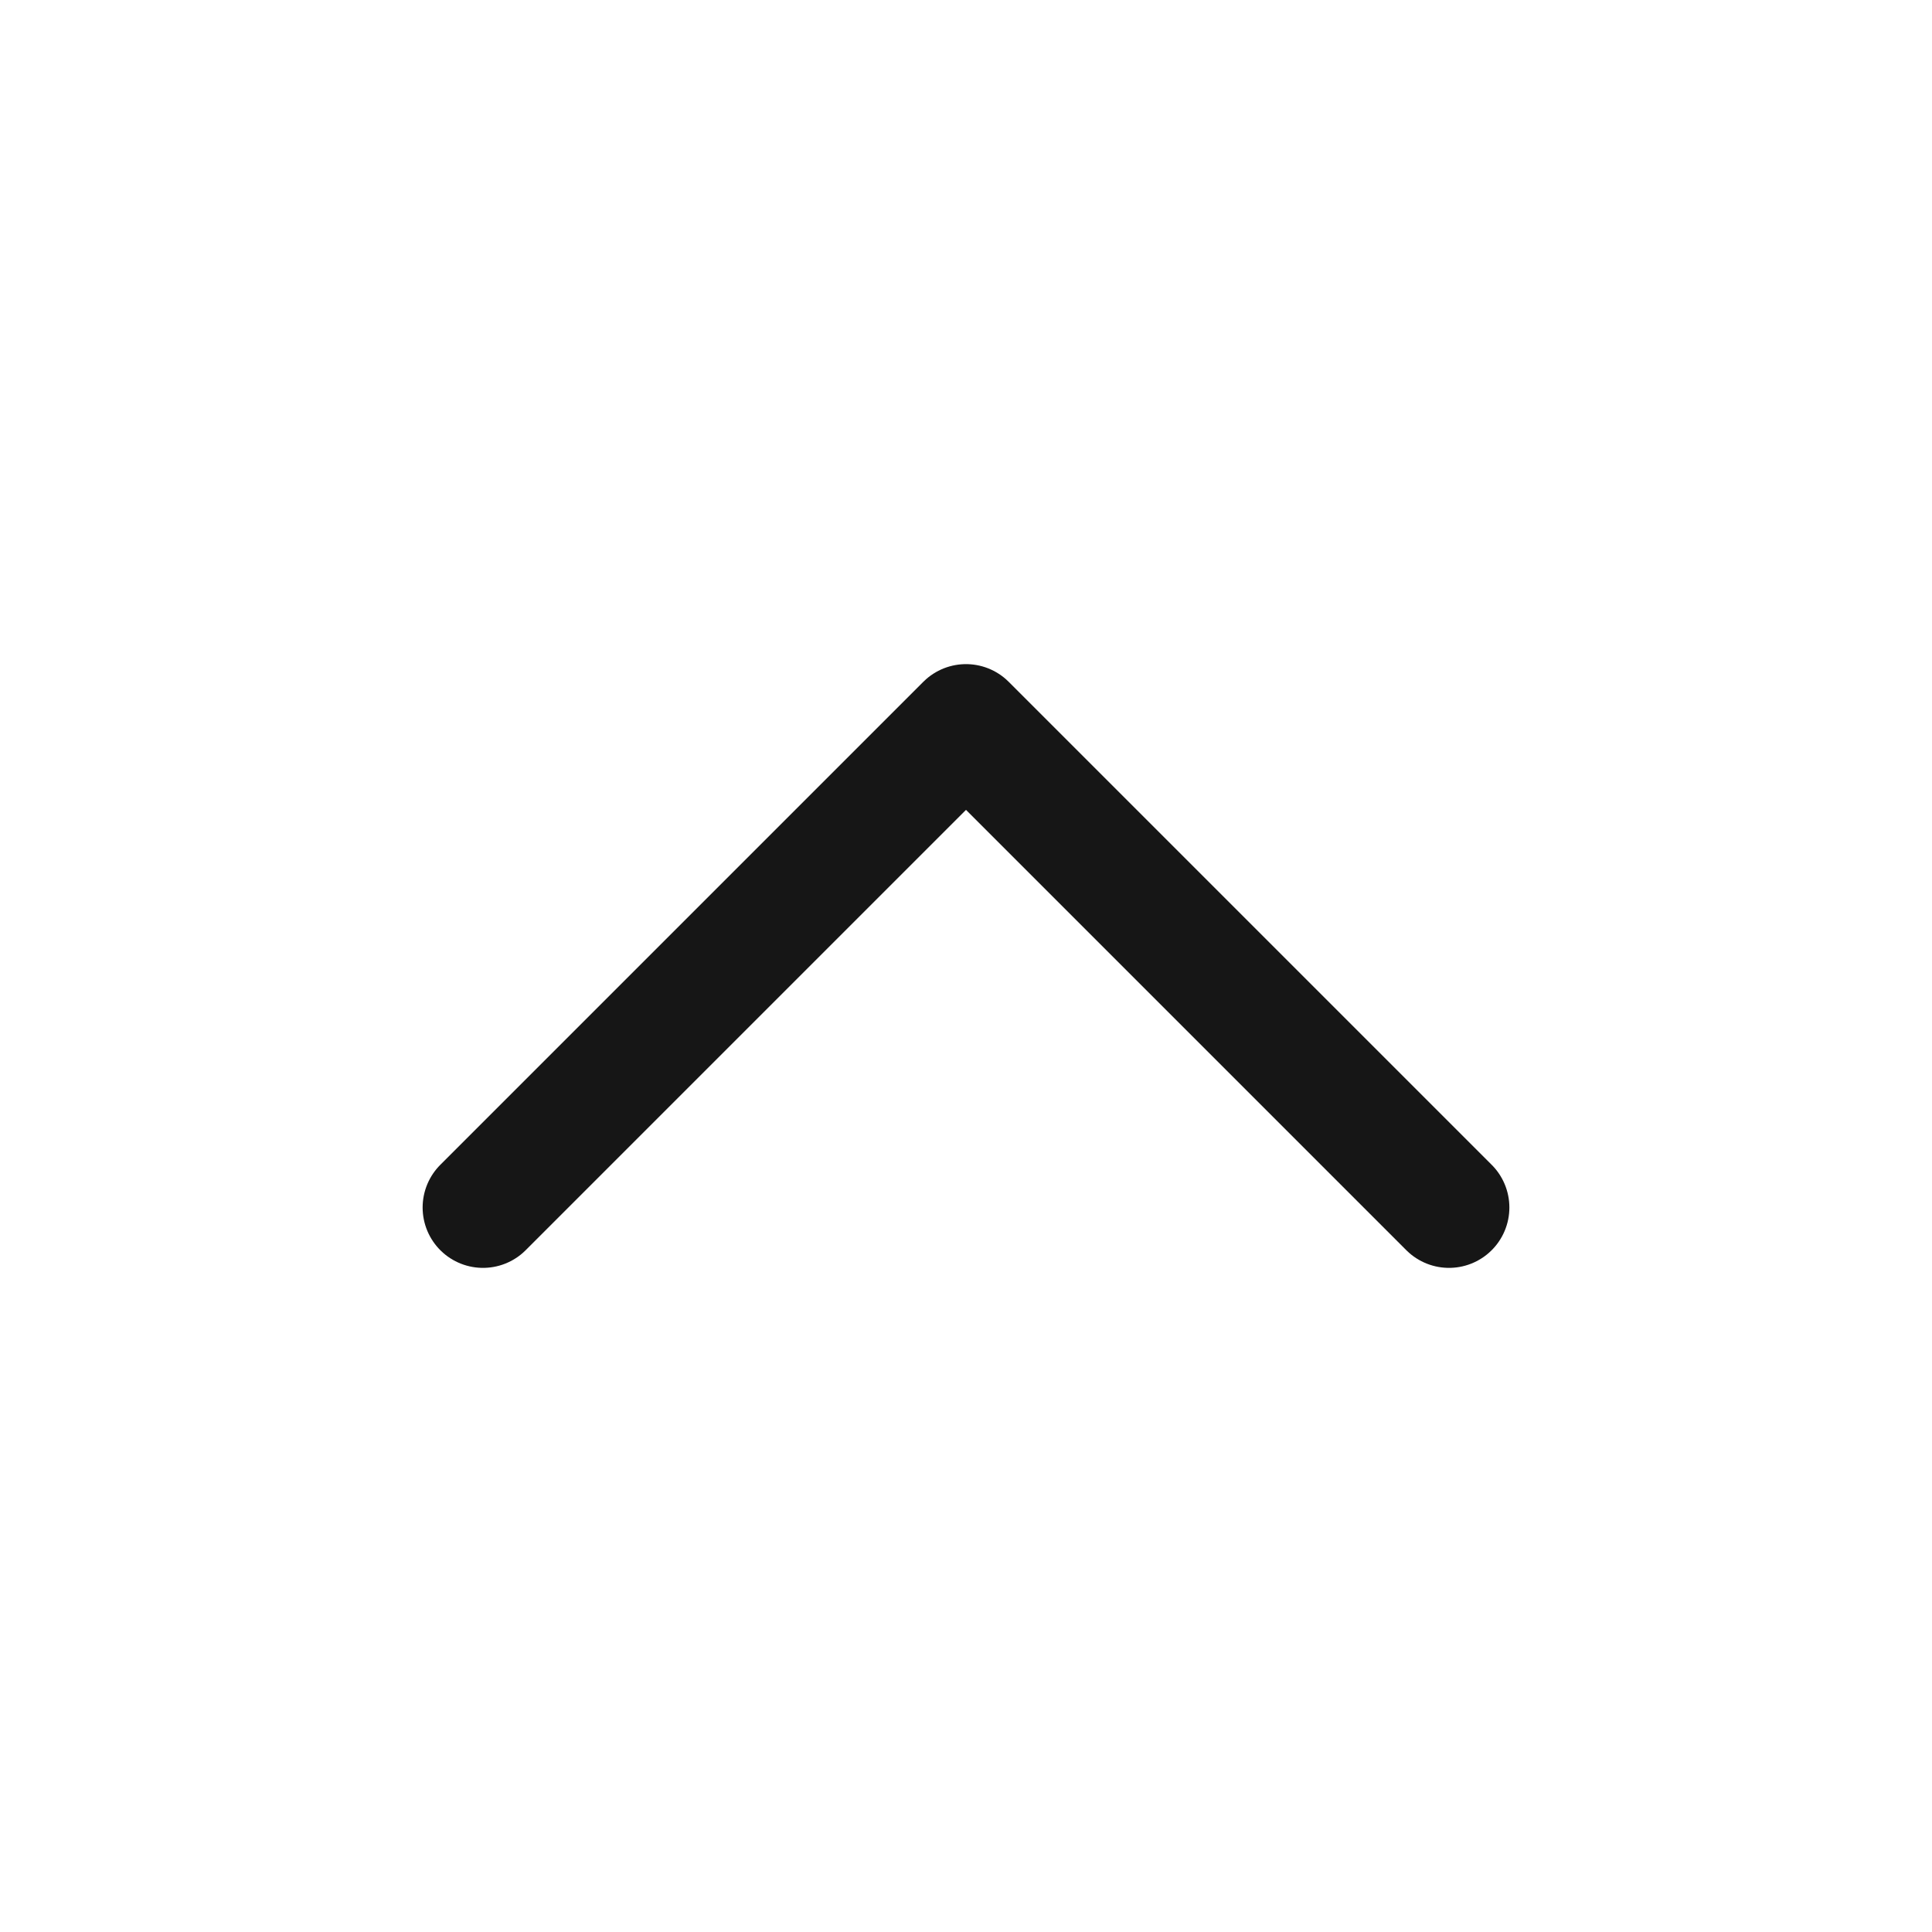
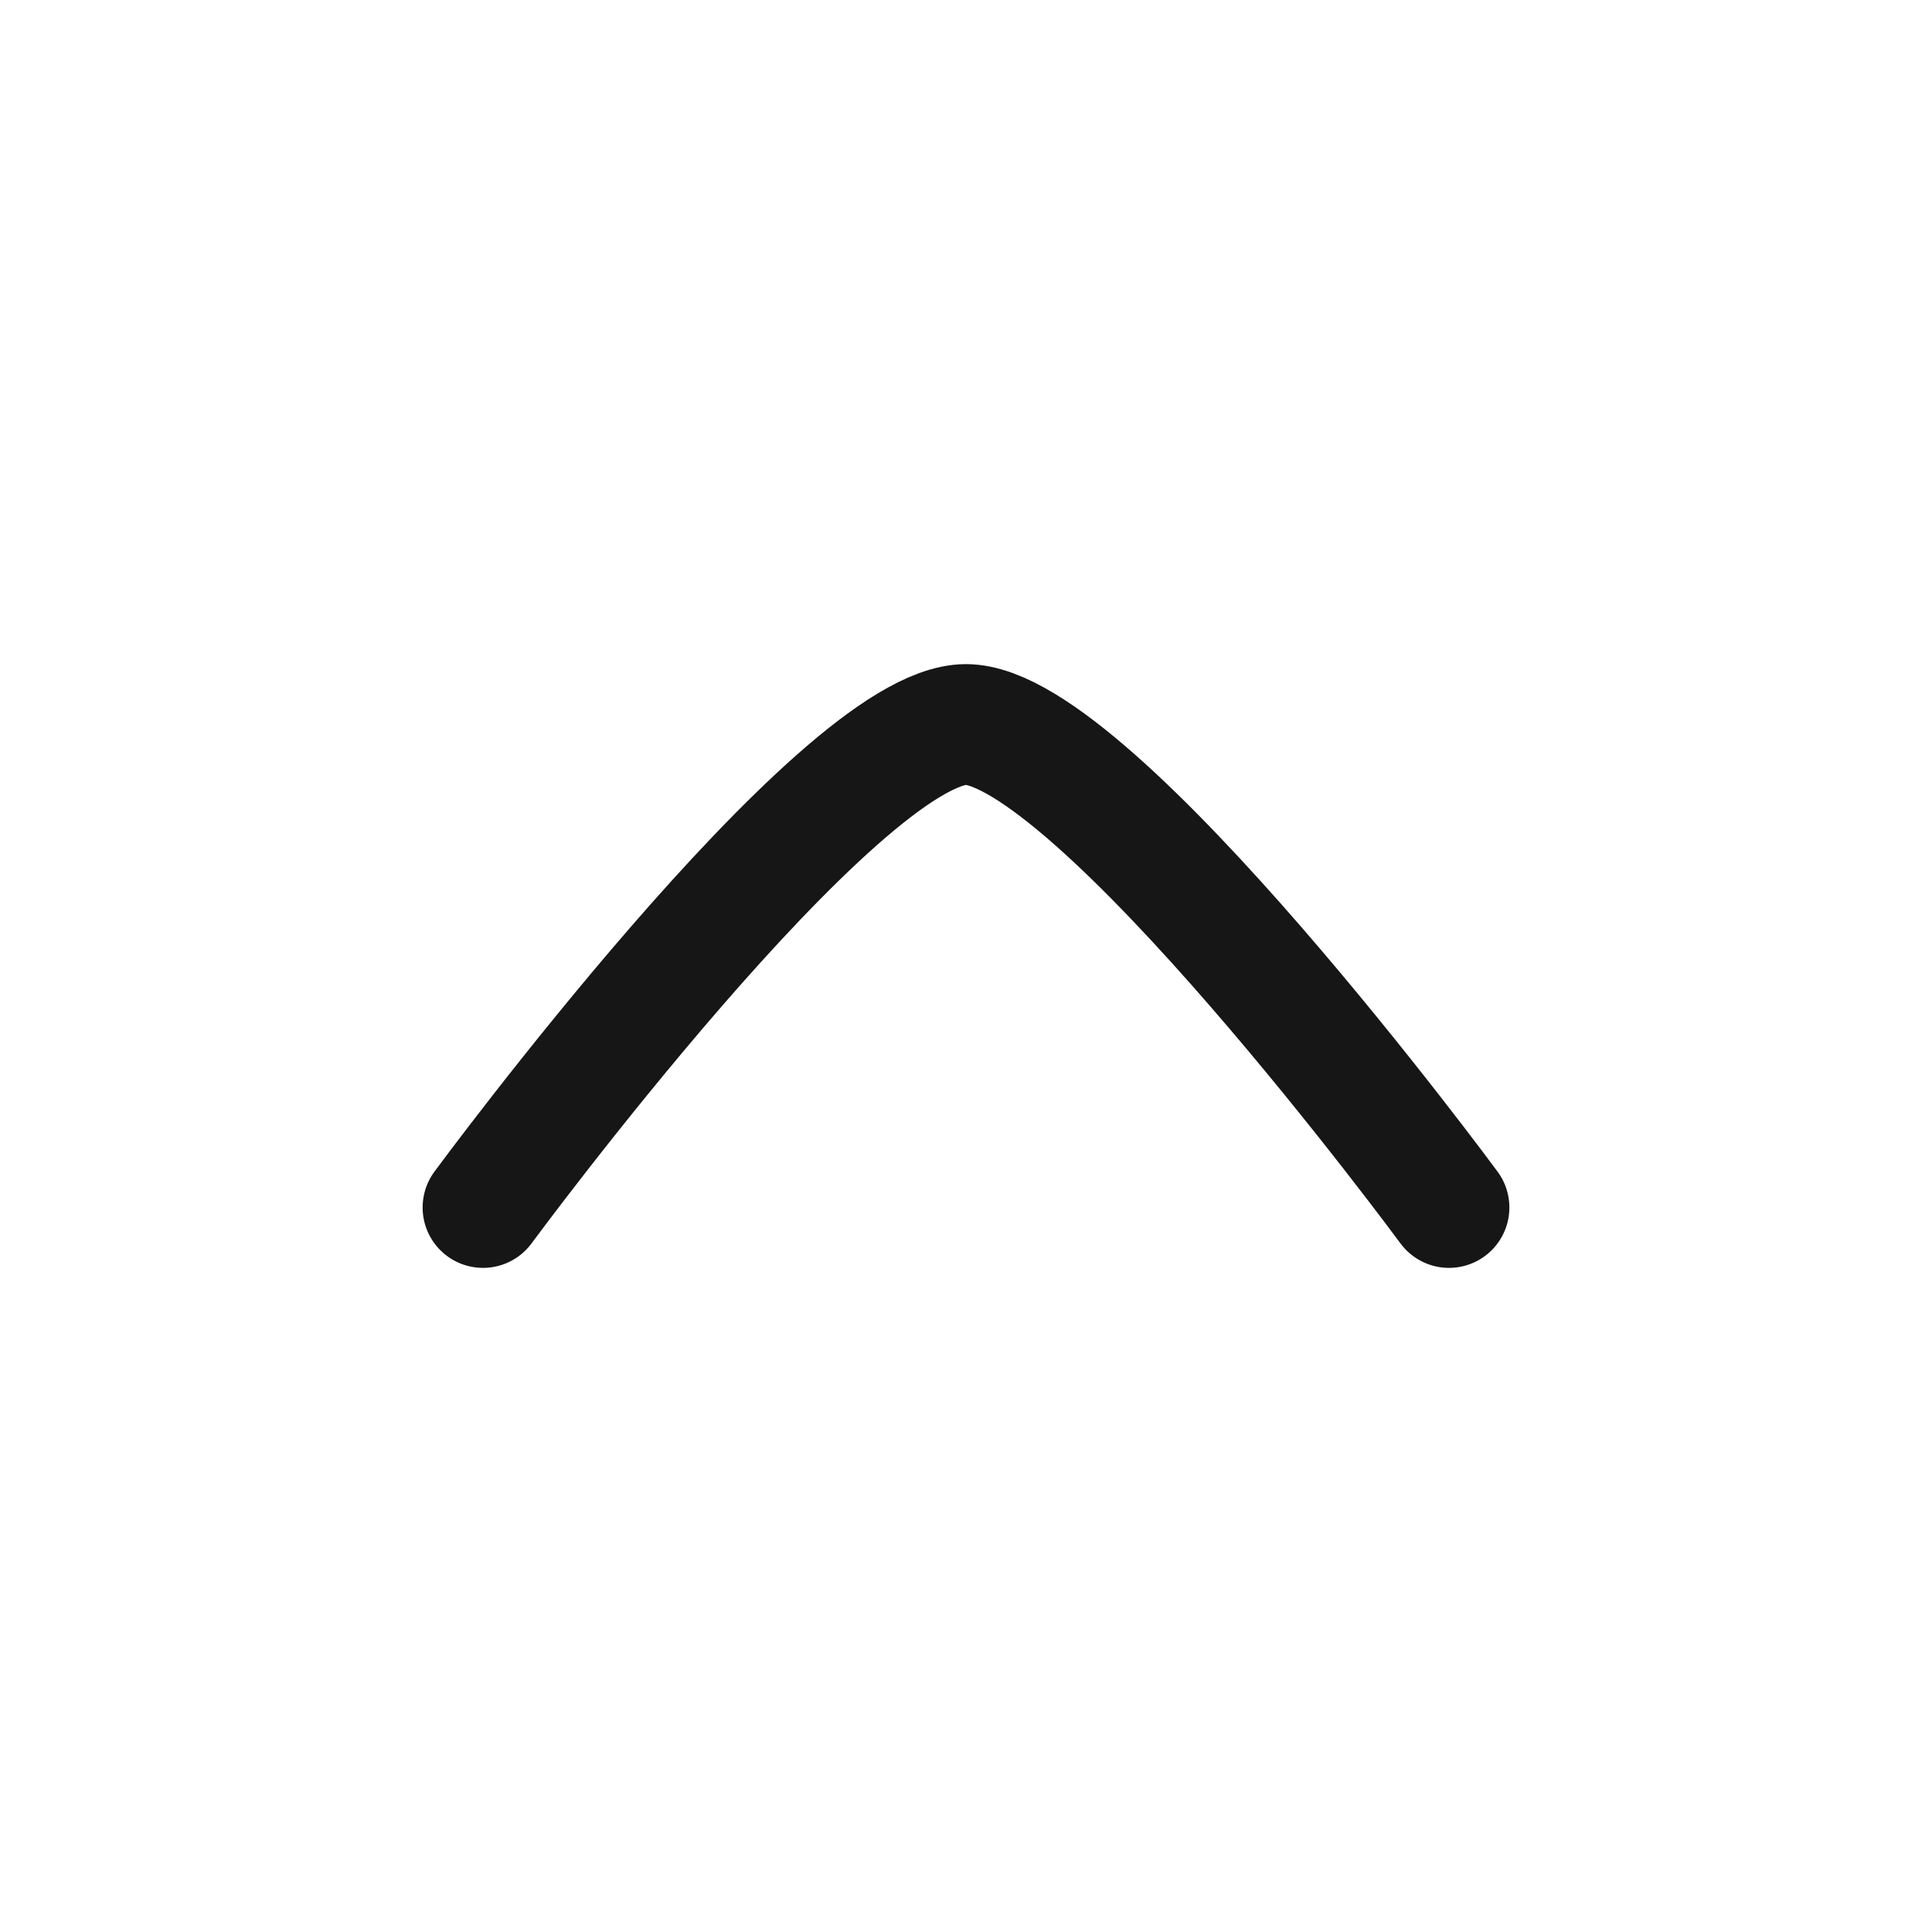
- <svg xmlns="http://www.w3.org/2000/svg" viewBox="0 0 24 24">
+ <svg xmlns="http://www.w3.org/2000/svg" viewBox="0 0 24 24" fill="none">
  <style>path { stroke: #161616 } @media (prefers-color-scheme: dark) { path { stroke: #e5e7eb } }</style>
-   <path d="M6 15 12 9 18 15" fill="none" stroke-width="1.5" stroke-linecap="round" stroke-linejoin="round" />
+   <path d="M18 15C18 15 13.581 9 12 9C10.419 9 6 15 6 15" stroke-width="1.5" stroke-linecap="round" stroke-linejoin="round" />
</svg>
